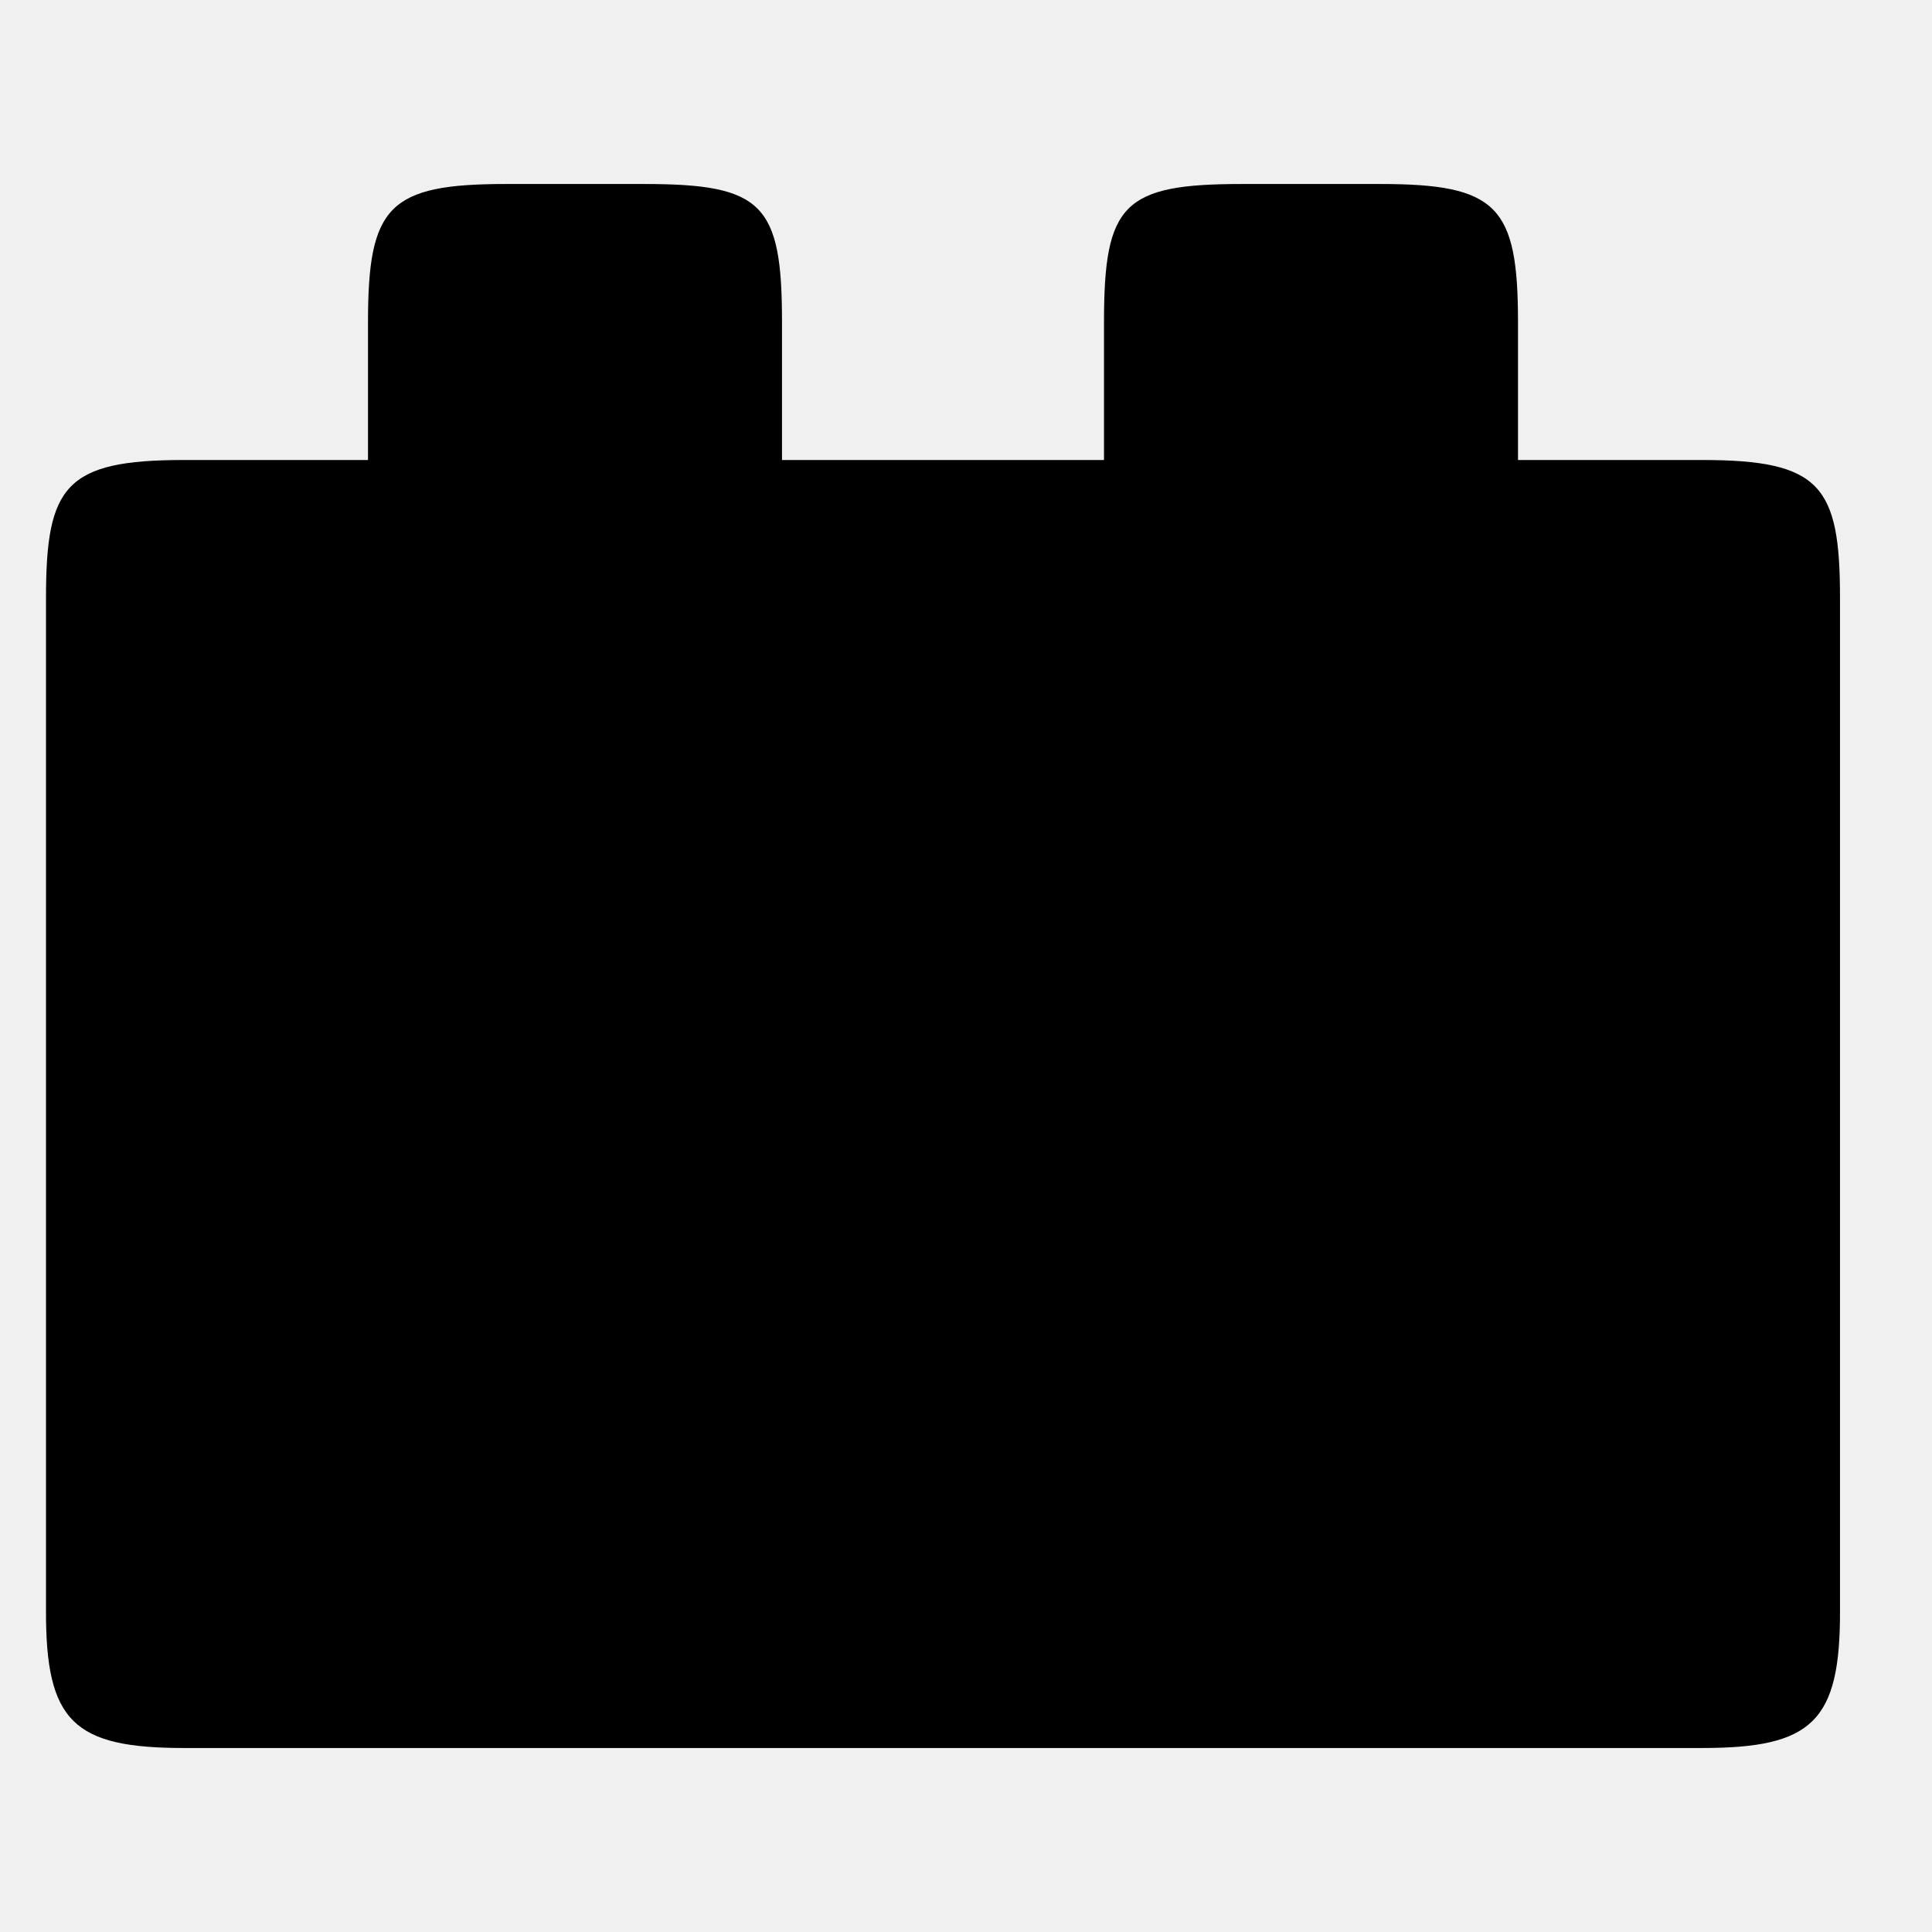
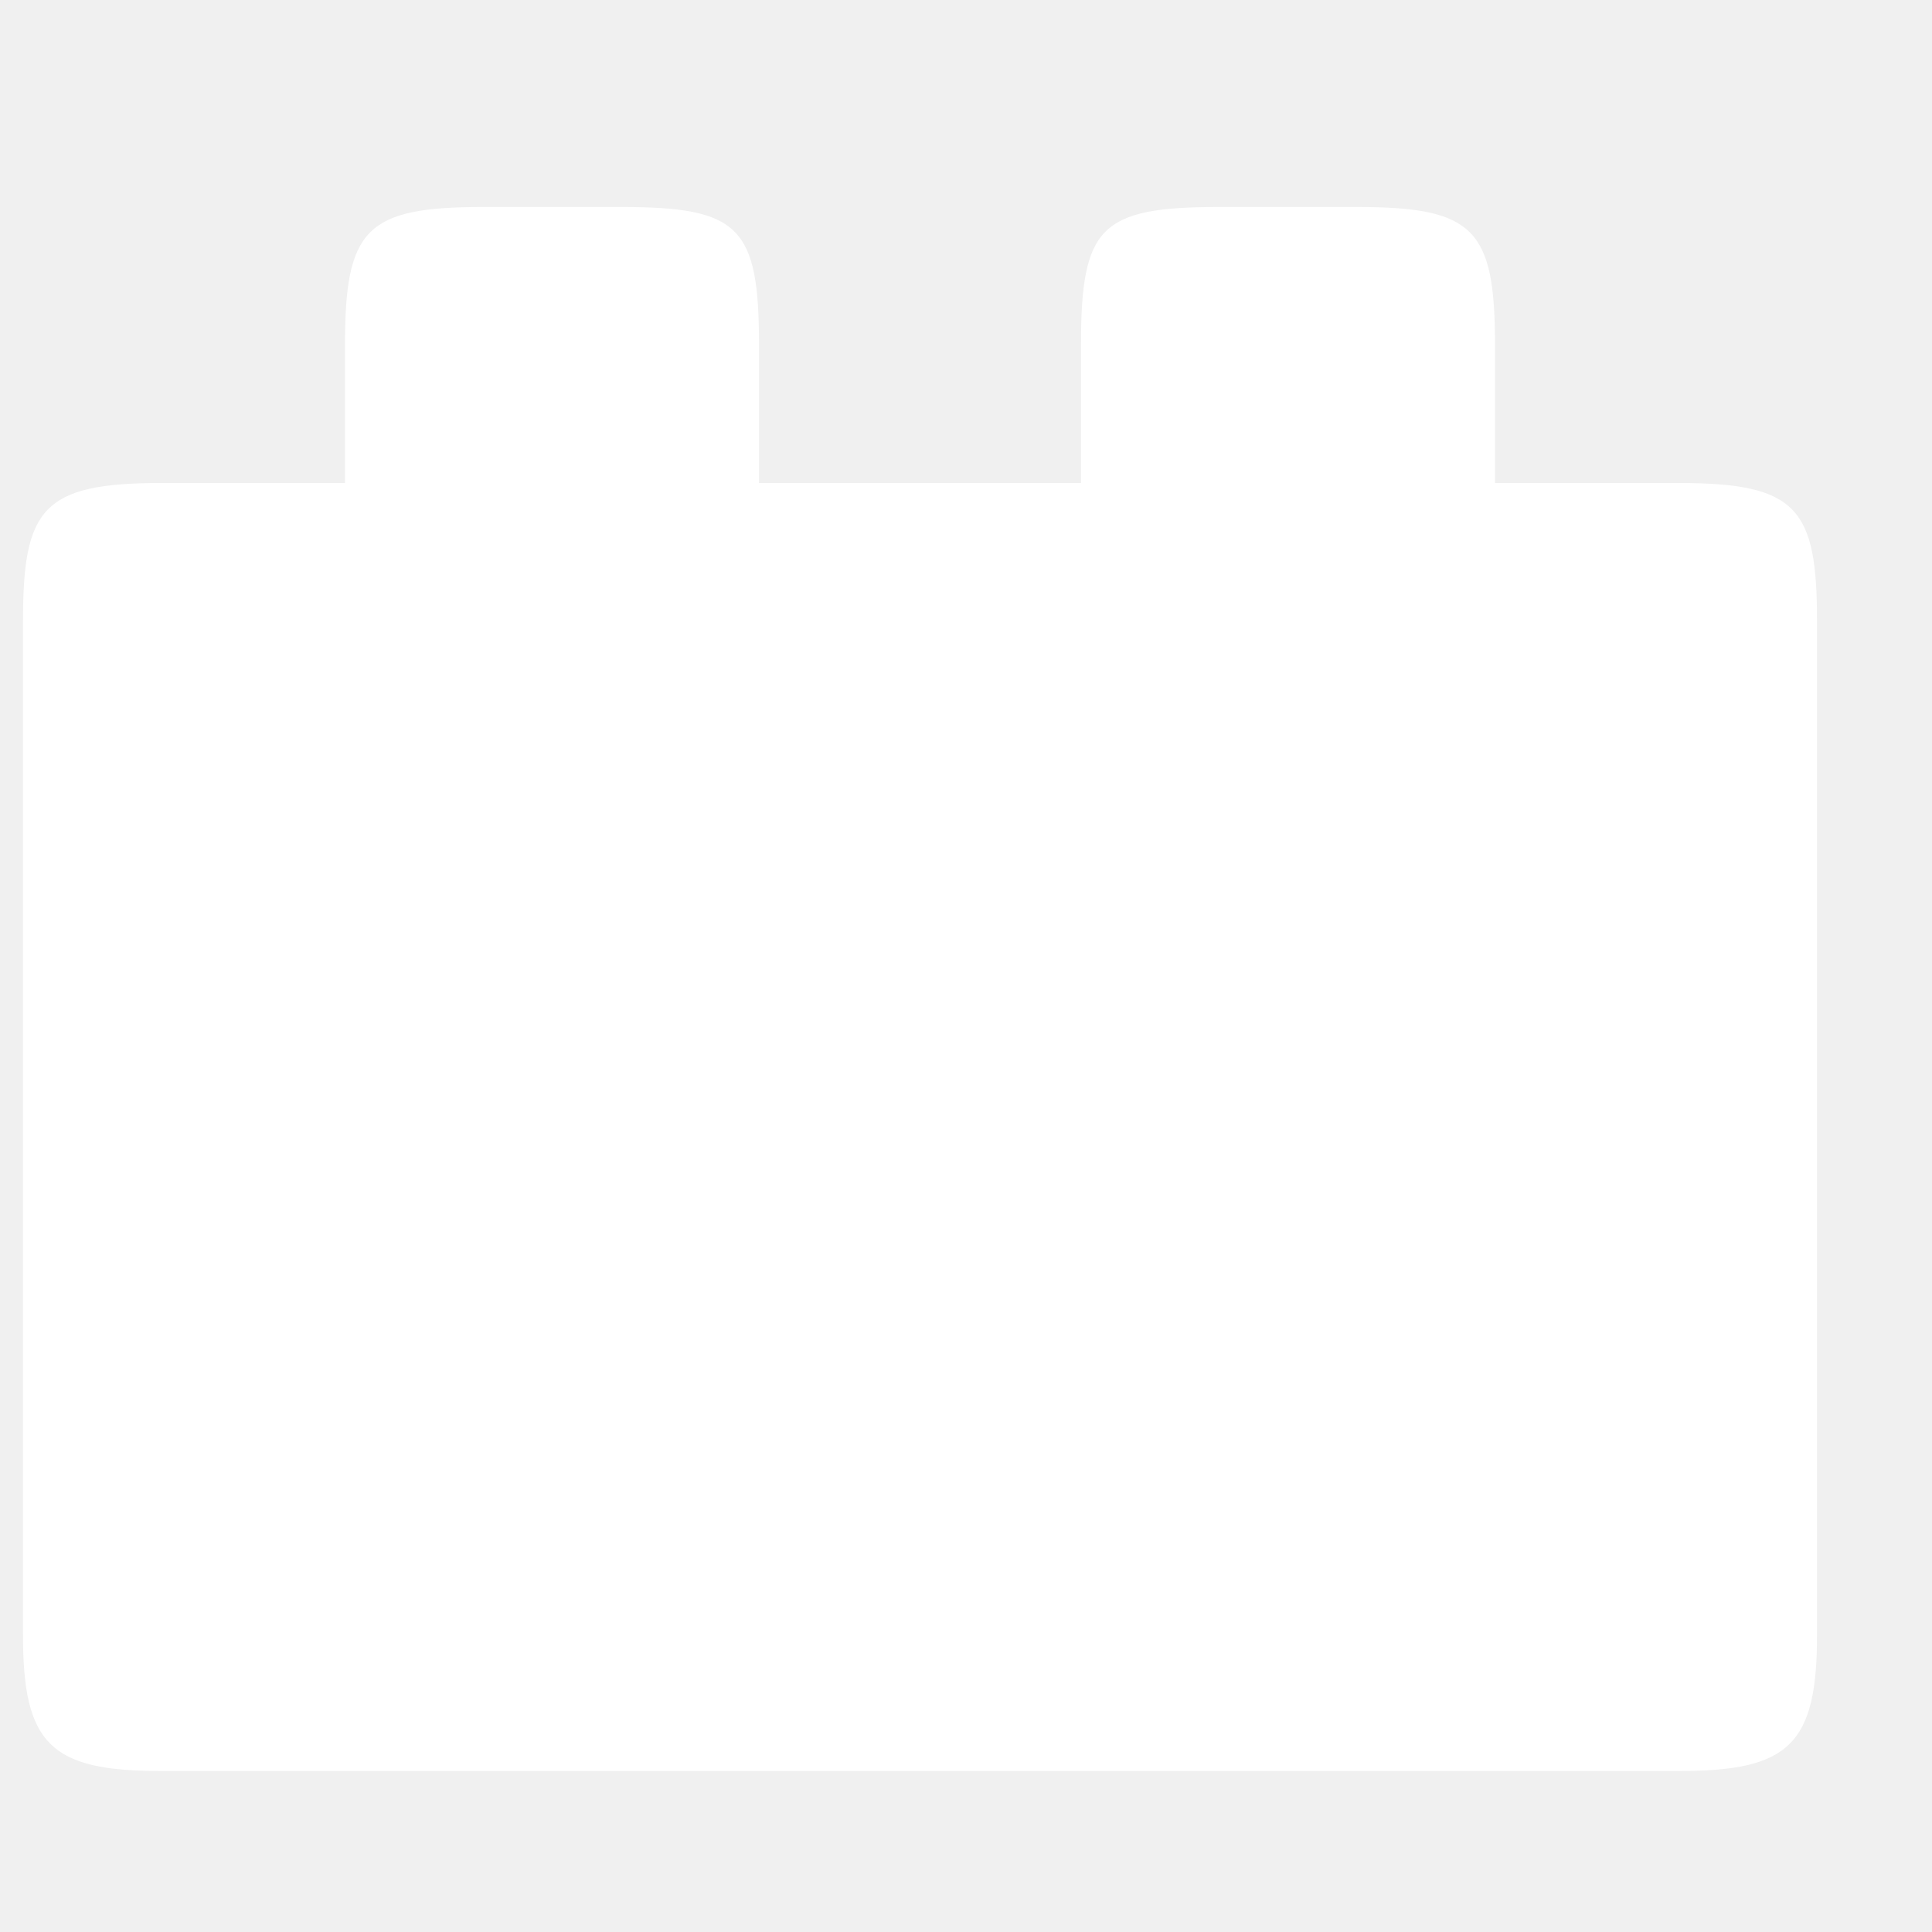
- <svg xmlns="http://www.w3.org/2000/svg" version="1.1" baseProfile="tiny" id="Layer_1" x="0px" y="0px" width="42px" height="42px" viewBox="-0.5 0.5 42 42" xml:space="preserve">
-   <path d="M16.5,7.5c0-2.57-0.42-3-3-3h-3c-2.55,0-3,0.48-3,3v3h-4c-2.58,0-3,0.561-3,3v21.998c-0.01,2.43,0.6,3.002,3,3.002h33  c2.4,0,3.01-0.572,3-3.002V13.5c0-2.439-0.42-3-3-3h-4v-3c0-2.52-0.45-3-3-3h-3c-2.58,0-3,0.43-3,3v3h-7V7.5z" />
+ <svg xmlns="http://www.w3.org/2000/svg" version="1.1" id="Layer_1" x="0px" y="0px" width="42px" height="42px" viewBox="0 0 42 42" enable-background="new 0 0 42 42" xml:space="preserve">
+   <path fill="#FFFFFF" d="M16.5,7.5c0-2.57-0.42-3-3-3h-3c-2.55,0-3,0.48-3,3v3h-4c-2.58,0-3,0.561-3,3v21.998  c-0.01,2.43,0.6,3.002,3,3.002h33c2.4,0,3.01-0.572,3-3.002V13.5c0-2.439-0.42-3-3-3h-4v-3c0-2.52-0.45-3-3-3h-3c-2.58,0-3,0.43-3,3  v3h-7V7.5z" />
</svg>
